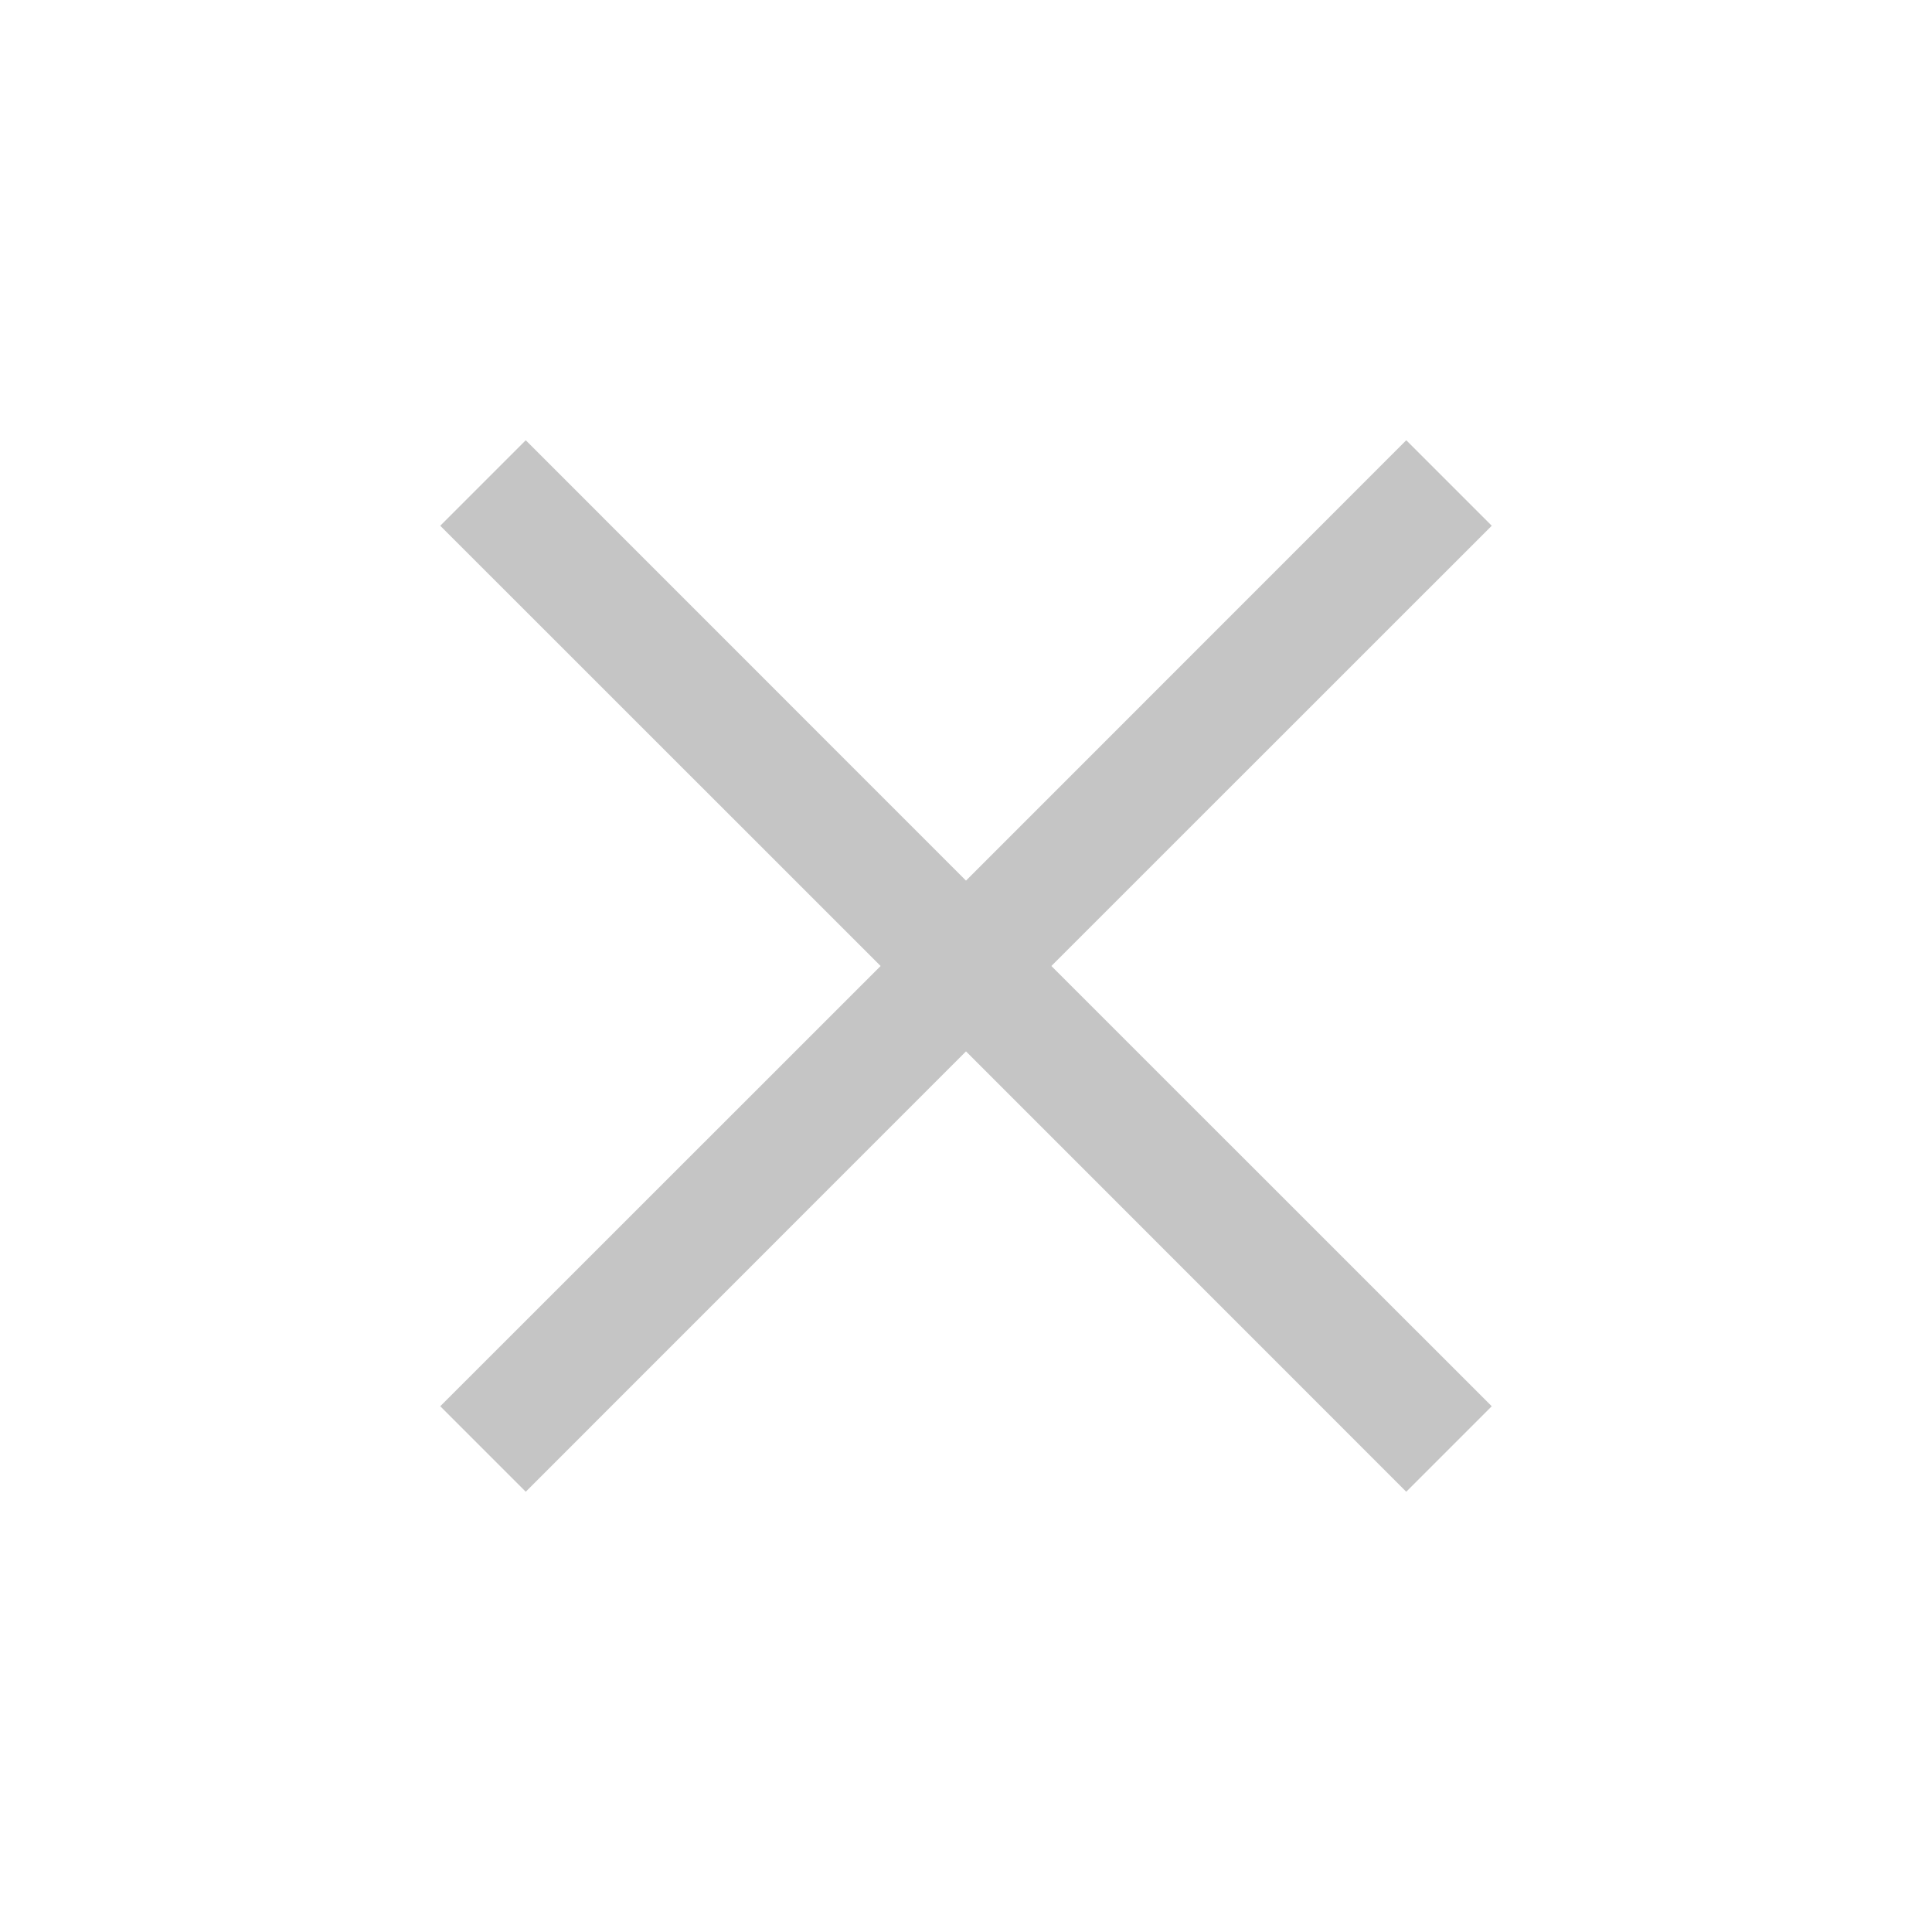
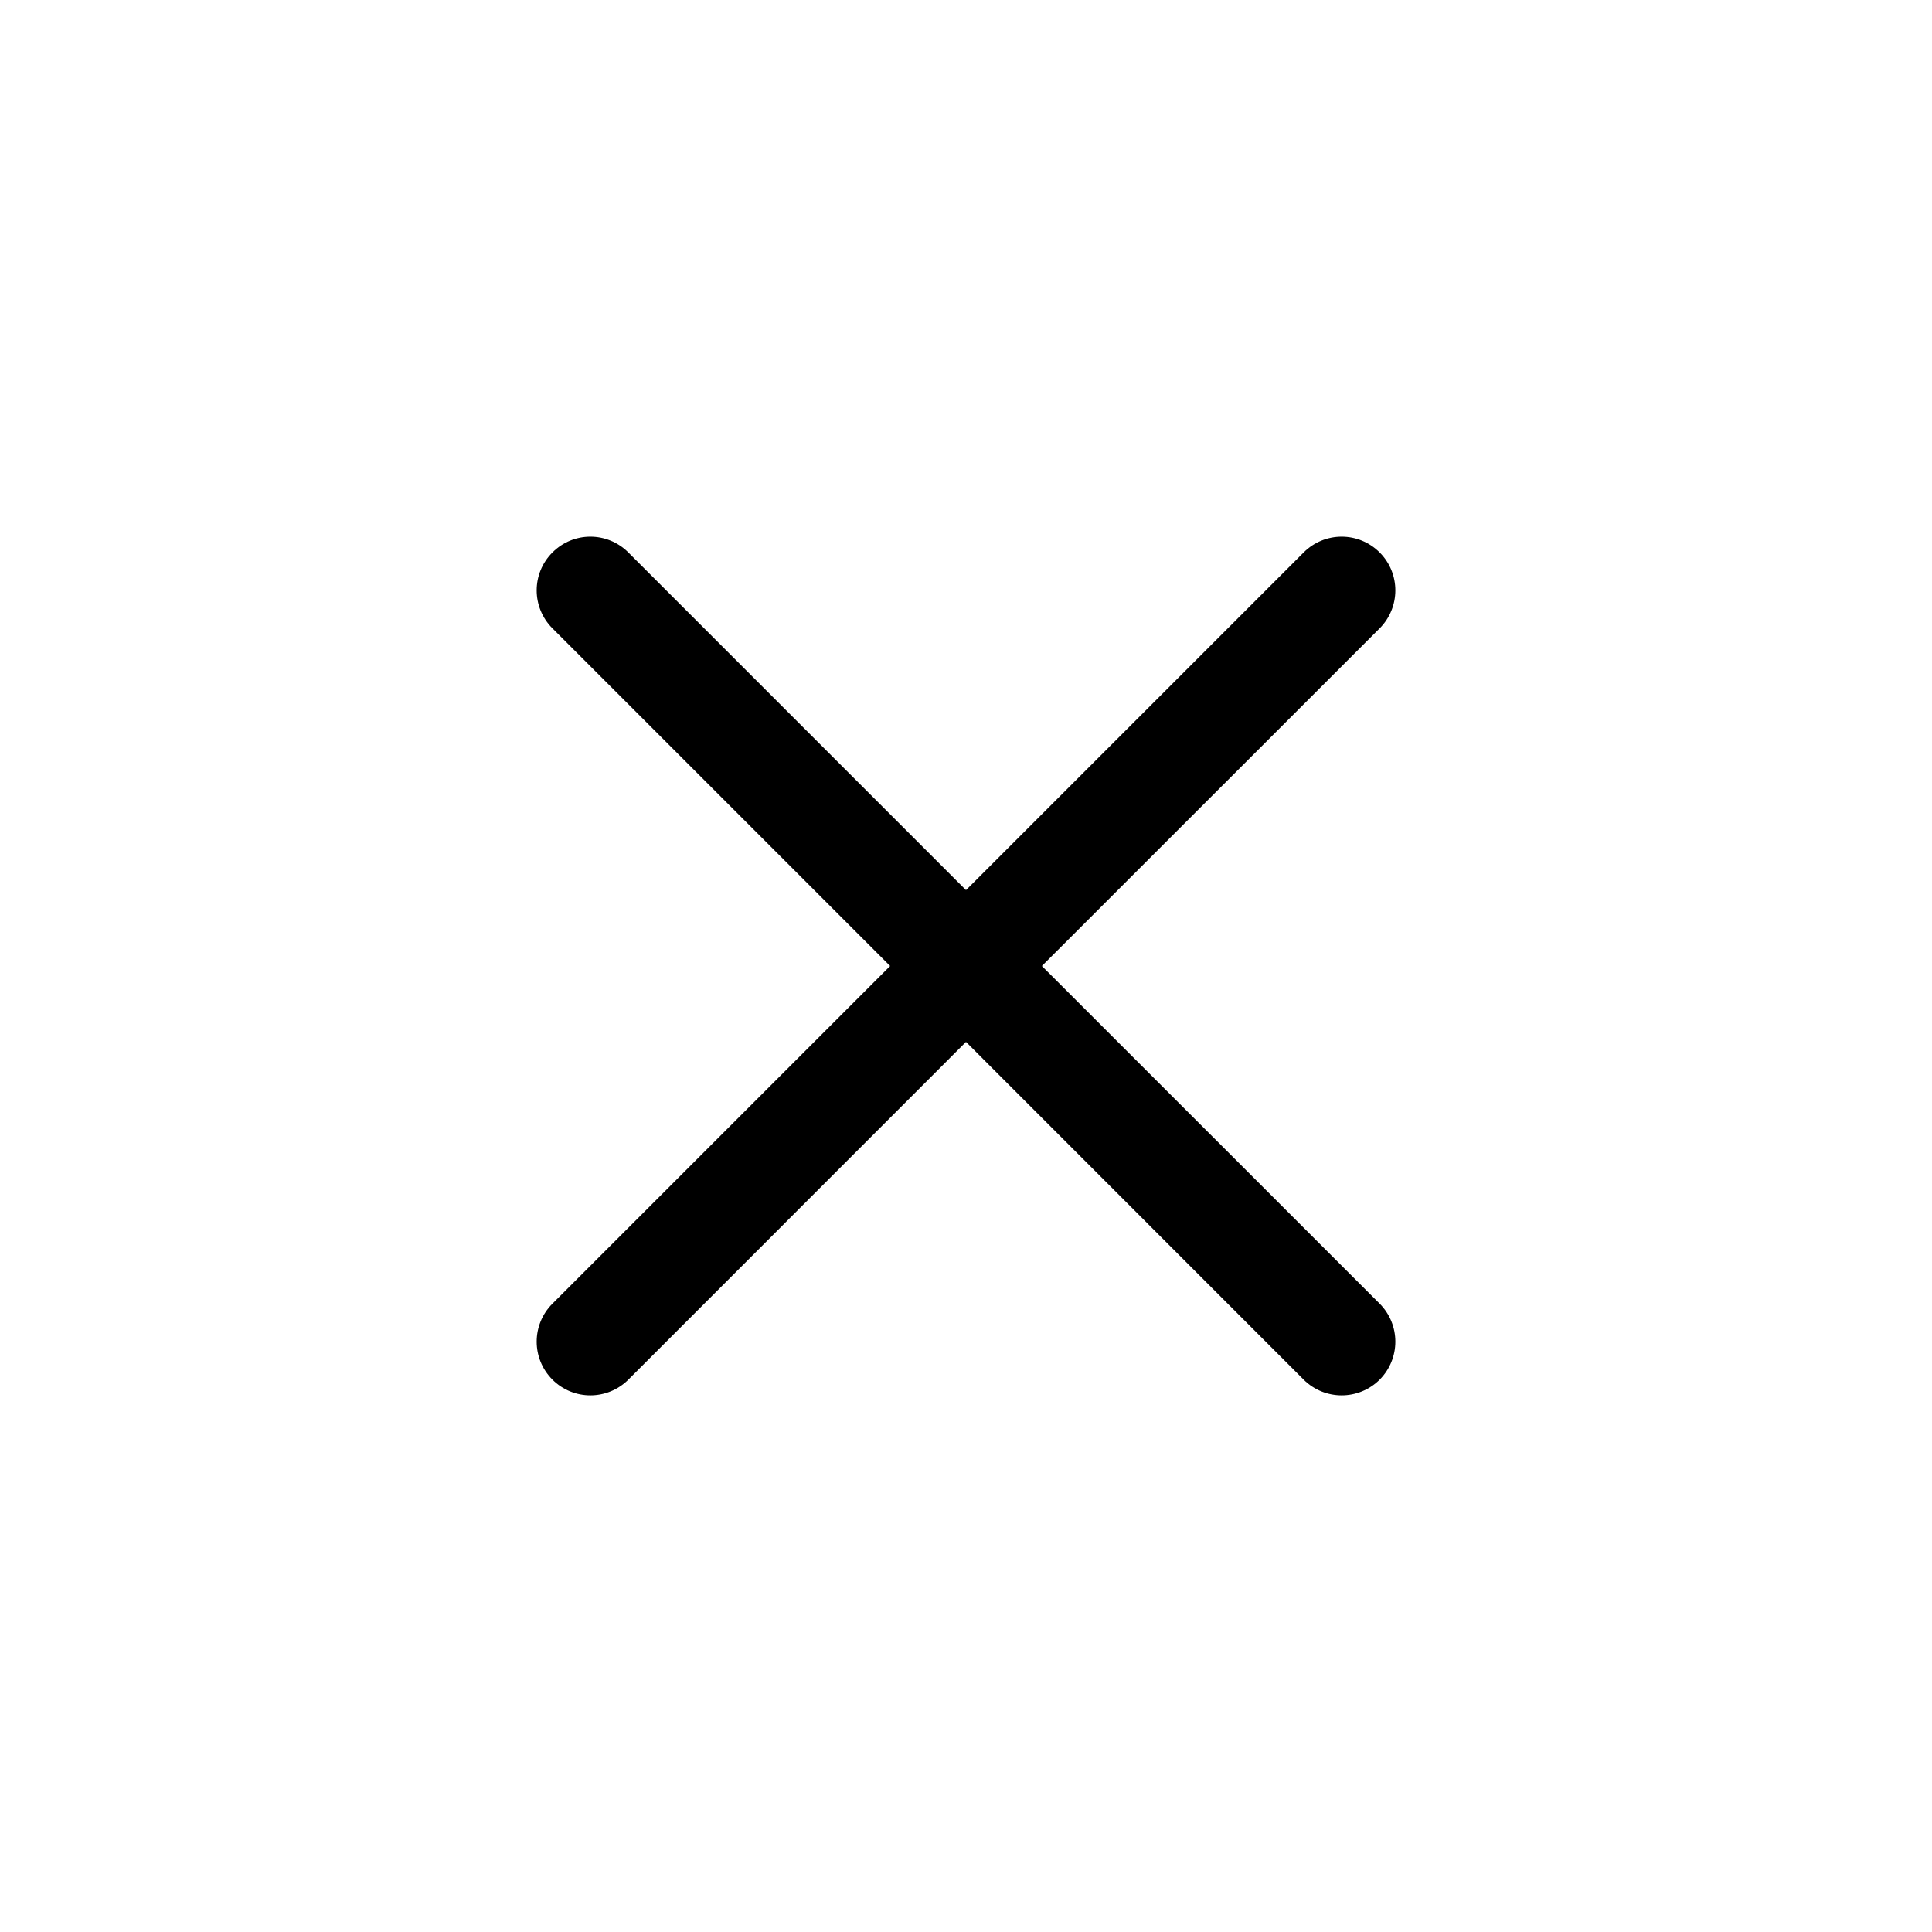
- <svg xmlns="http://www.w3.org/2000/svg" width="16" height="16" viewBox="0 0 16 16" fill="none">
-   <path fill-rule="evenodd" clip-rule="evenodd" d="M8 8.707L11.646 12.354L12.354 11.646L8.707 8L12.354 4.354L11.646 3.646L8 7.293L4.354 3.646L3.646 4.354L7.293 8L3.646 11.646L4.354 12.354L8 8.707Z" fill="#C5C5C5" />
+ <svg xmlns="http://www.w3.org/2000/svg" width="18" height="18" viewBox="0 0 18 18" fill="currentColor">
+   <path d="M12.146 5.147C12.342 4.951 12.658 4.951 12.854 5.147C13.049 5.342 13.049 5.658 12.854 5.854L9.707 9L12.854 12.146C13.049 12.342 13.049 12.658 12.854 12.854C12.658 13.049 12.342 13.049 12.146 12.854L9 9.707L5.854 12.854C5.658 13.049 5.342 13.049 5.147 12.854C4.951 12.658 4.951 12.342 5.147 12.146L8.293 9L5.147 5.854C4.951 5.658 4.951 5.342 5.147 5.147C5.342 4.951 5.658 4.951 5.854 5.147L9 8.293L12.146 5.147Z" />
</svg>
